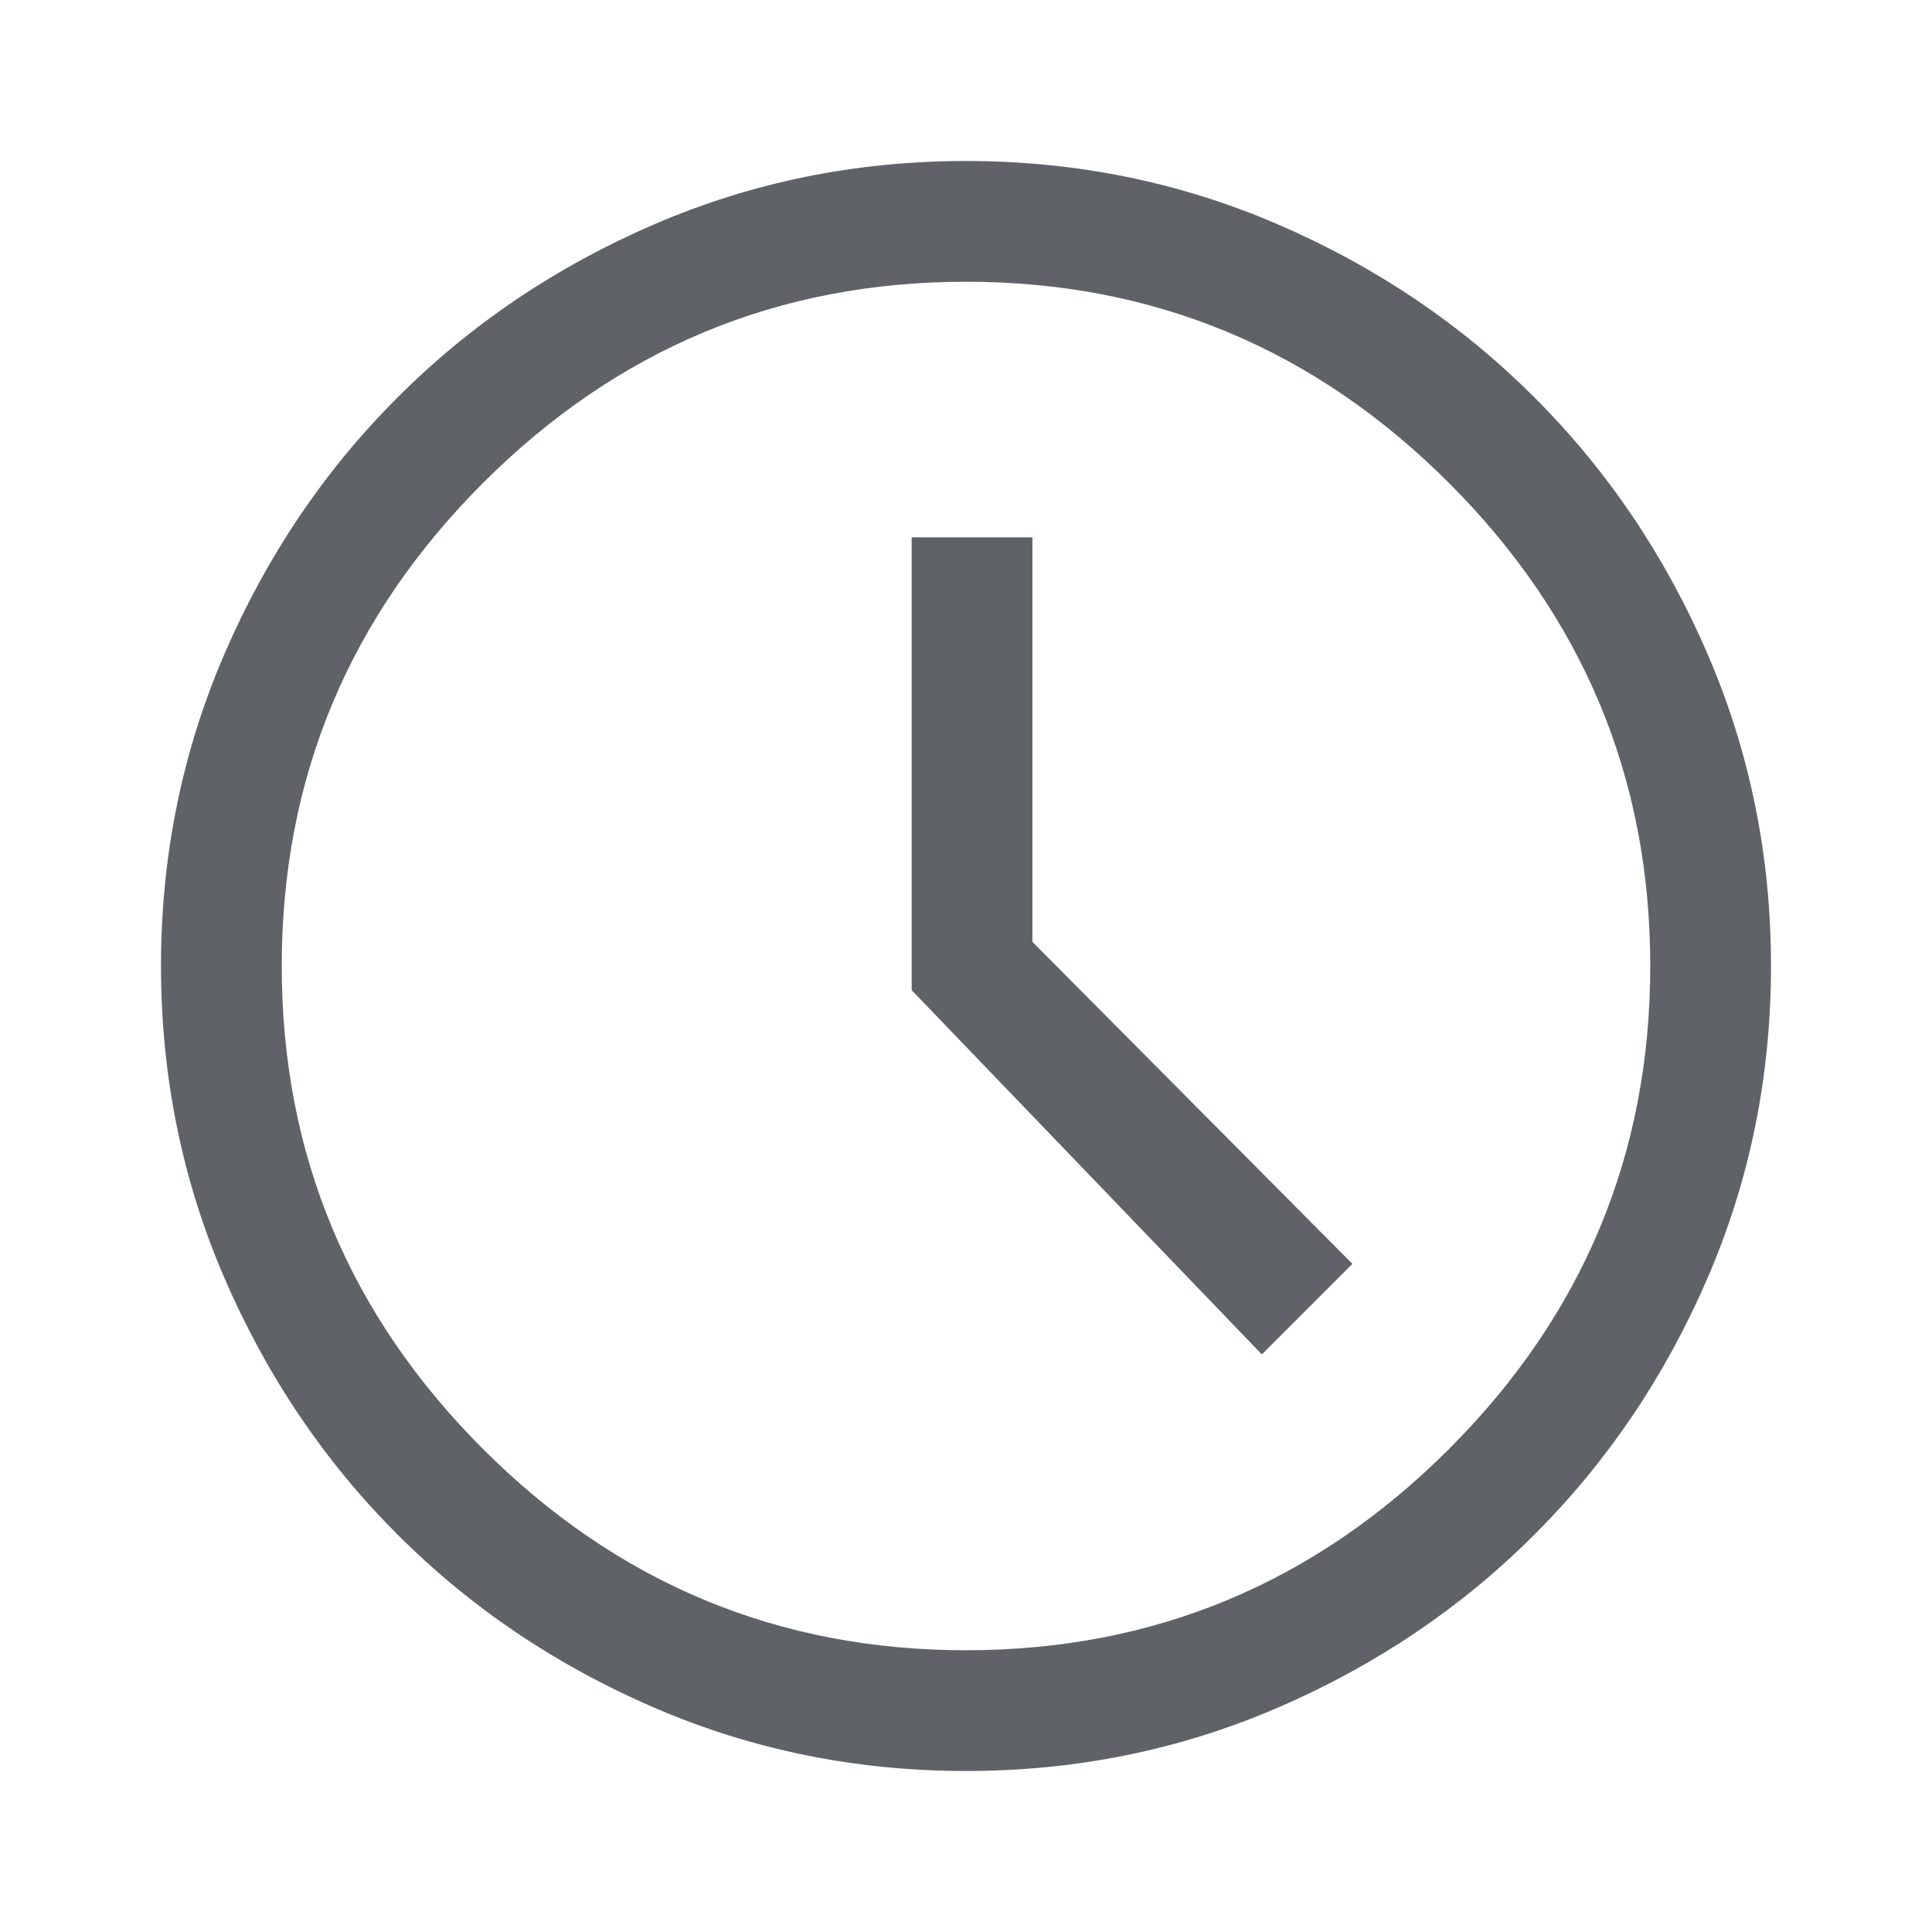
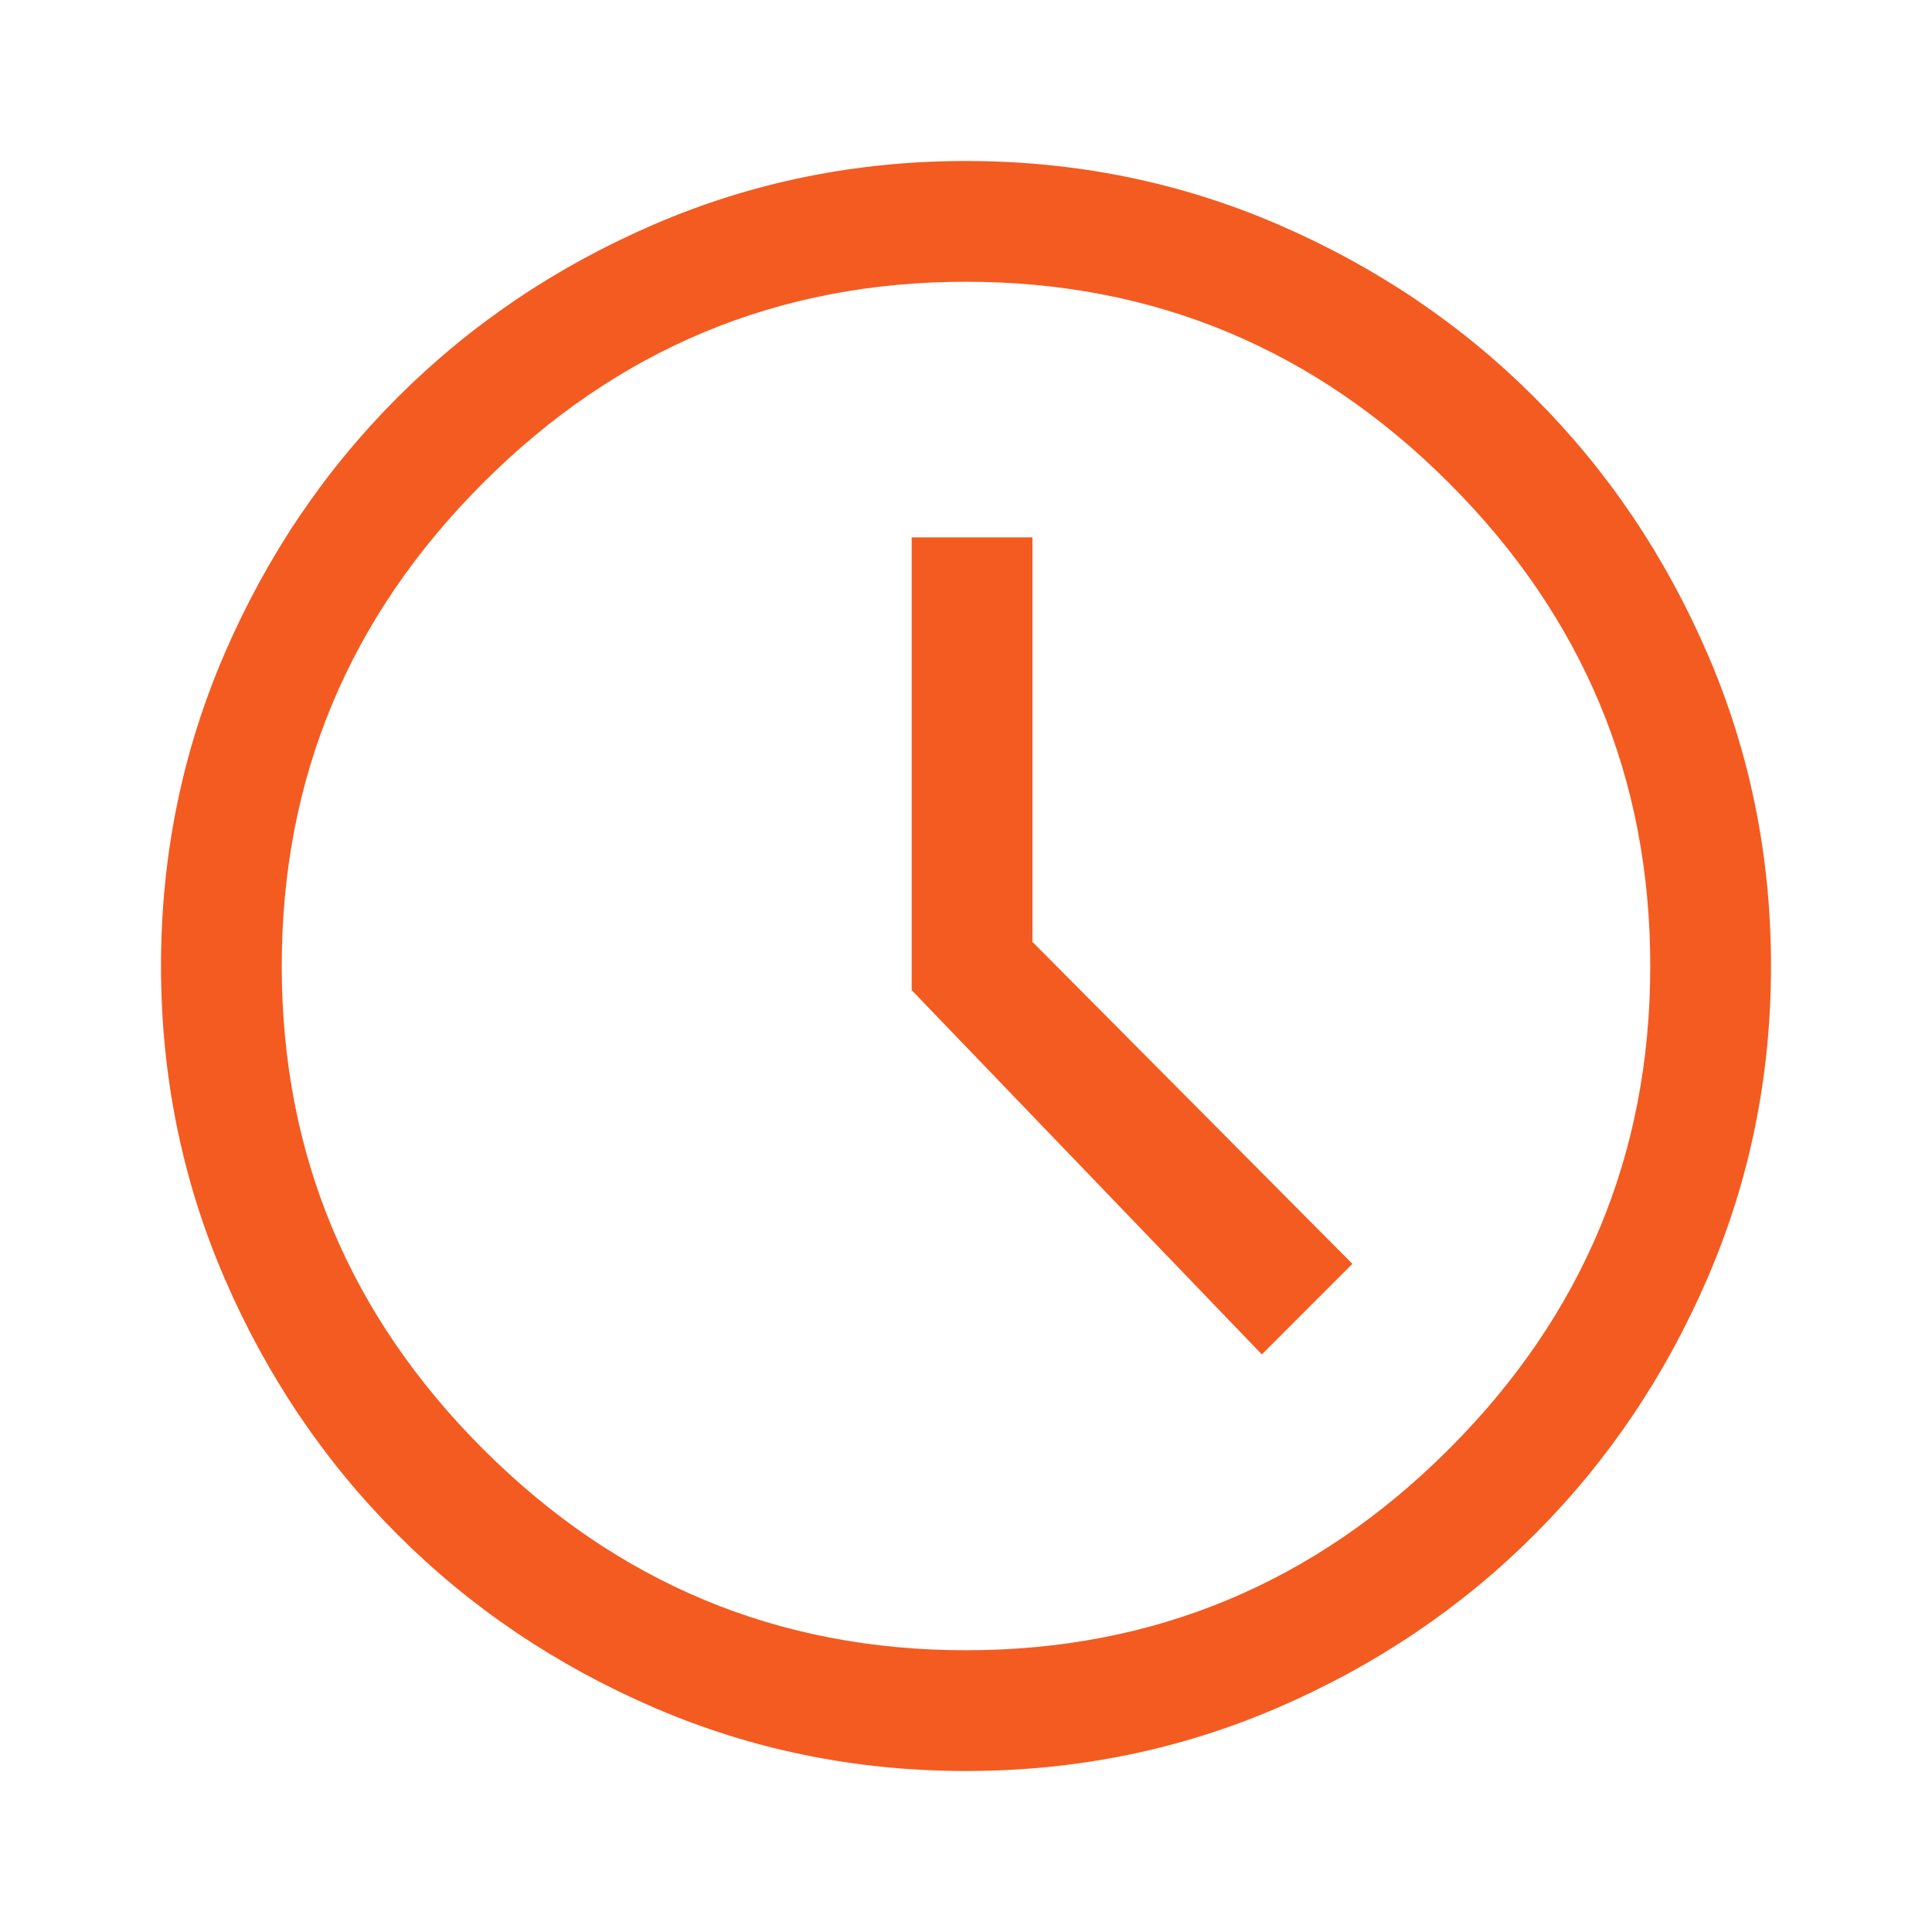
<svg xmlns="http://www.w3.org/2000/svg" height="48px" viewBox="0 -960 960 960" width="48px" fill="#5f6368">
-   <path d="m627-287 45-45-159-160v-201h-60v225l174 181ZM480-80q-82 0-155-31.5t-127.5-86Q143-252 111.5-325T80-480q0-82 31.5-155t86-127.5Q252-817 325-848.5T480-880q82 0 155 31.5t127.5 86Q817-708 848.5-635T880-480q0 82-31.5 155t-86 127.5Q708-143 635-111.5T480-80Zm0-400Zm0 340q140 0 240-100t100-240q0-140-100-240T480-820q-140 0-240 100T140-480q0 140 100 240t240 100Z" />
+   <path d="m627-287 45-45-159-160v-201h-60v225l174 181ZM480-80q-82 0-155-31.5t-127.5-86Q143-252 111.5-325T80-480q0-82 31.5-155t86-127.5Q252-817 325-848.5T480-880q82 0 155 31.5t127.5 86Q817-708 848.5-635T880-480q0 82-31.5 155t-86 127.5Q708-143 635-111.5T480-80Zm0-400Zm0 340q140 0 240-100t100-240q0-140-100-240T480-820q-140 0-240 100T140-480q0 140 100 240t240 100Z" fill="#F45B21" />
</svg>
